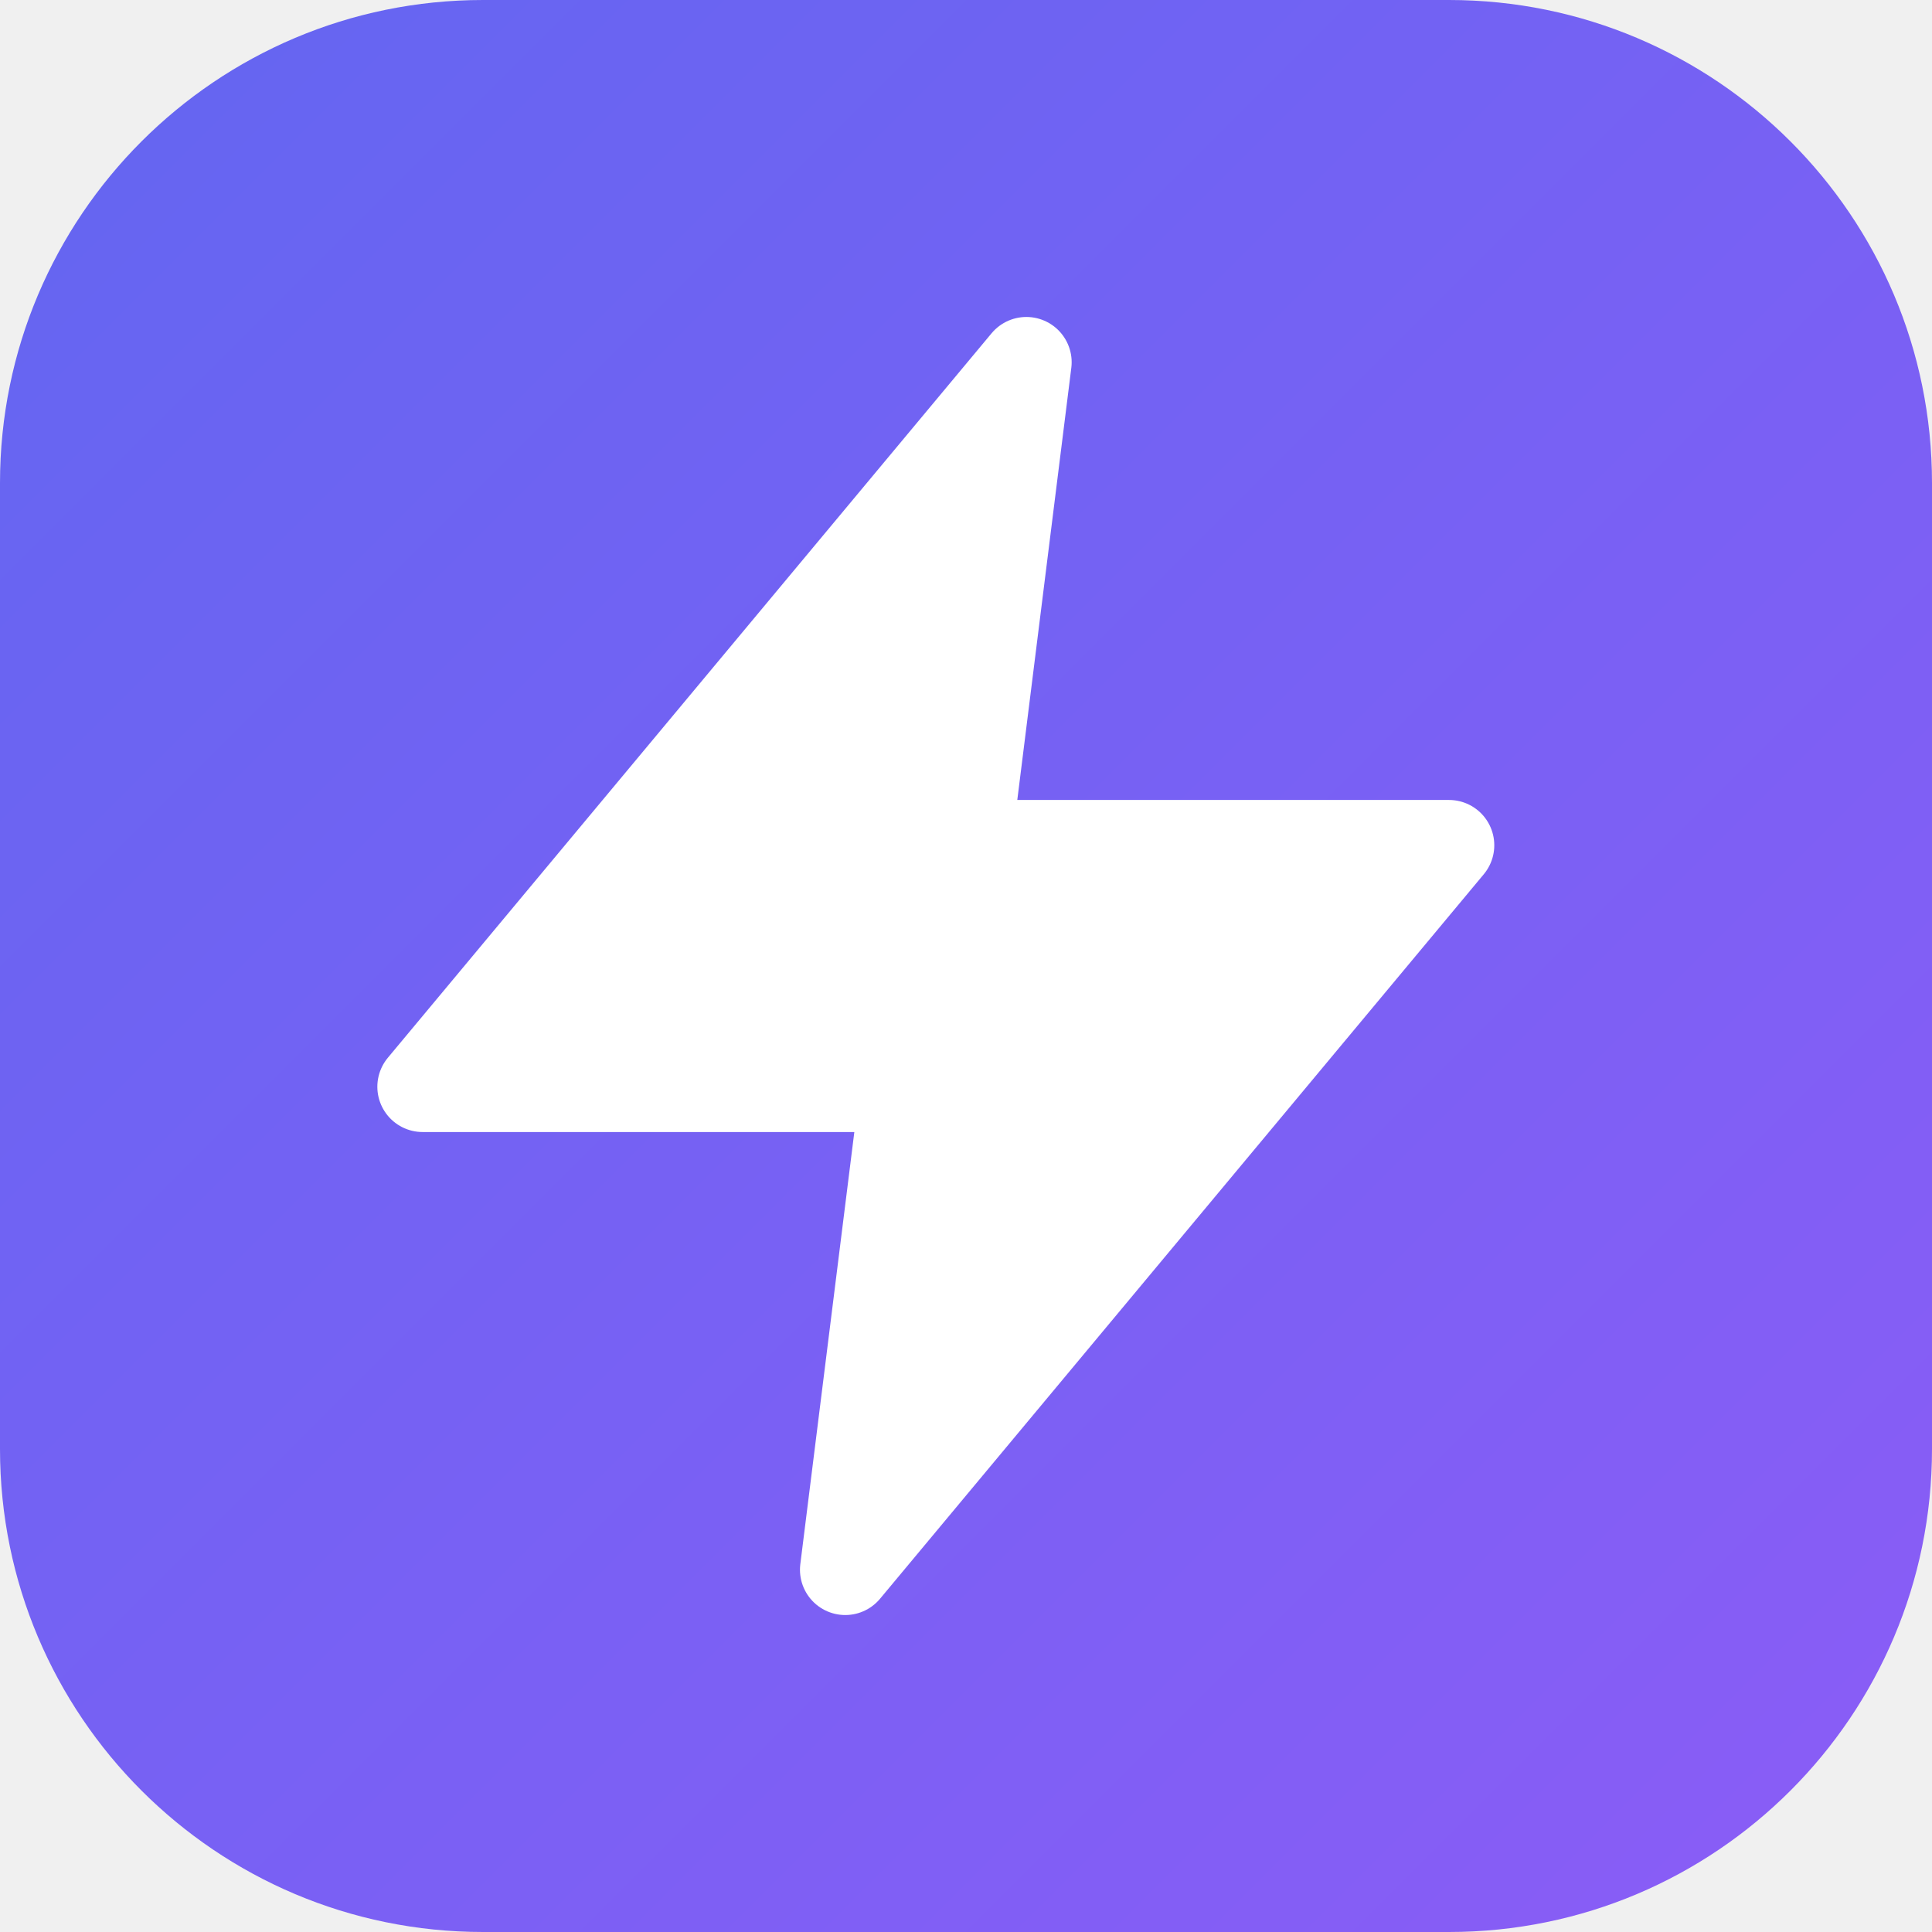
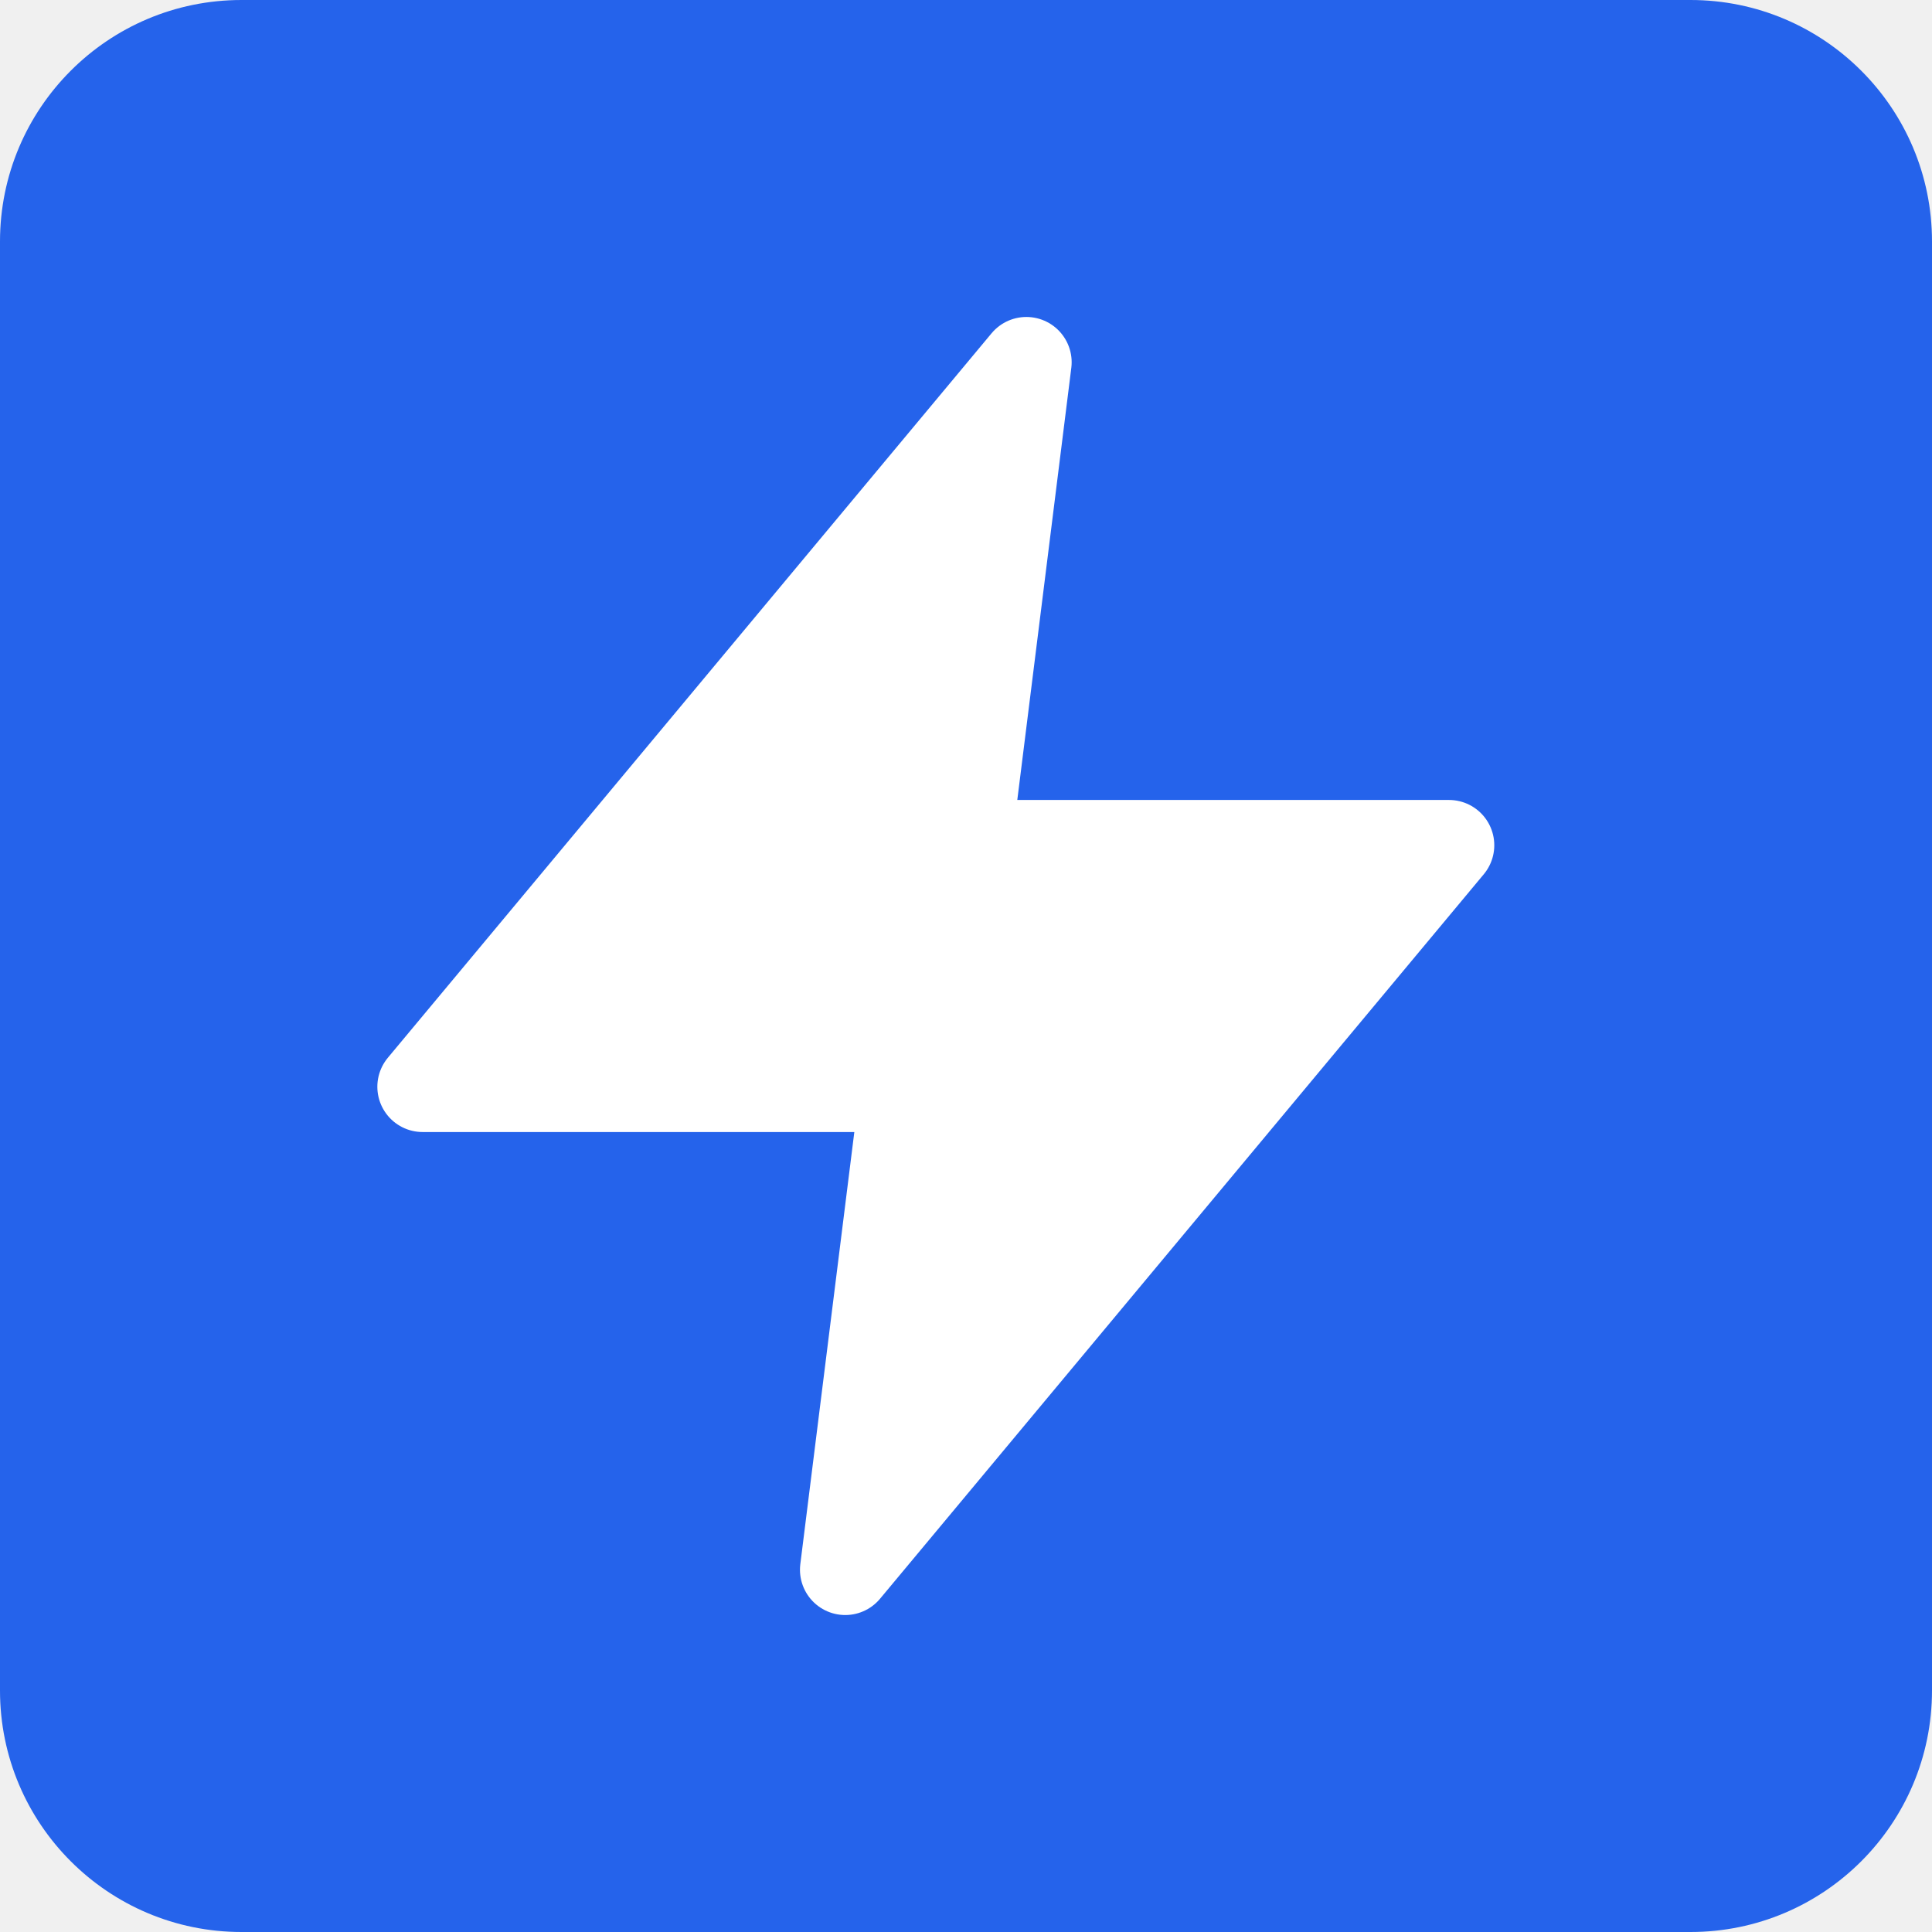
<svg xmlns="http://www.w3.org/2000/svg" viewBox="0 0 32 32" fill="none">
-   <defs>
-     <linearGradient id="gradient" x1="0" y1="0" x2="32" y2="32" gradientUnits="userSpaceOnUse">
-       <stop stop-color="#6366f1" />
-       <stop offset="1" stop-color="#8b5cf6" />
-     </linearGradient>
-   </defs>
-   <rect width="32" height="32" rx="8" fill="url(#gradient)" />
-   <path d="M17 6L7 18h8l-1 8 10-12h-8l1-8z" fill="white" stroke="white" stroke-width="1.5" stroke-linecap="round" stroke-linejoin="round" />
+   <rect width="32" height="32" rx="4" fill="#2563eb" />
+   <path d="M17 6L7 18h8l-1 8 10-12h-8l1-8z" fill="#fff" stroke="#fff" stroke-width="1.5" stroke-linecap="round" stroke-linejoin="round" />
</svg>
